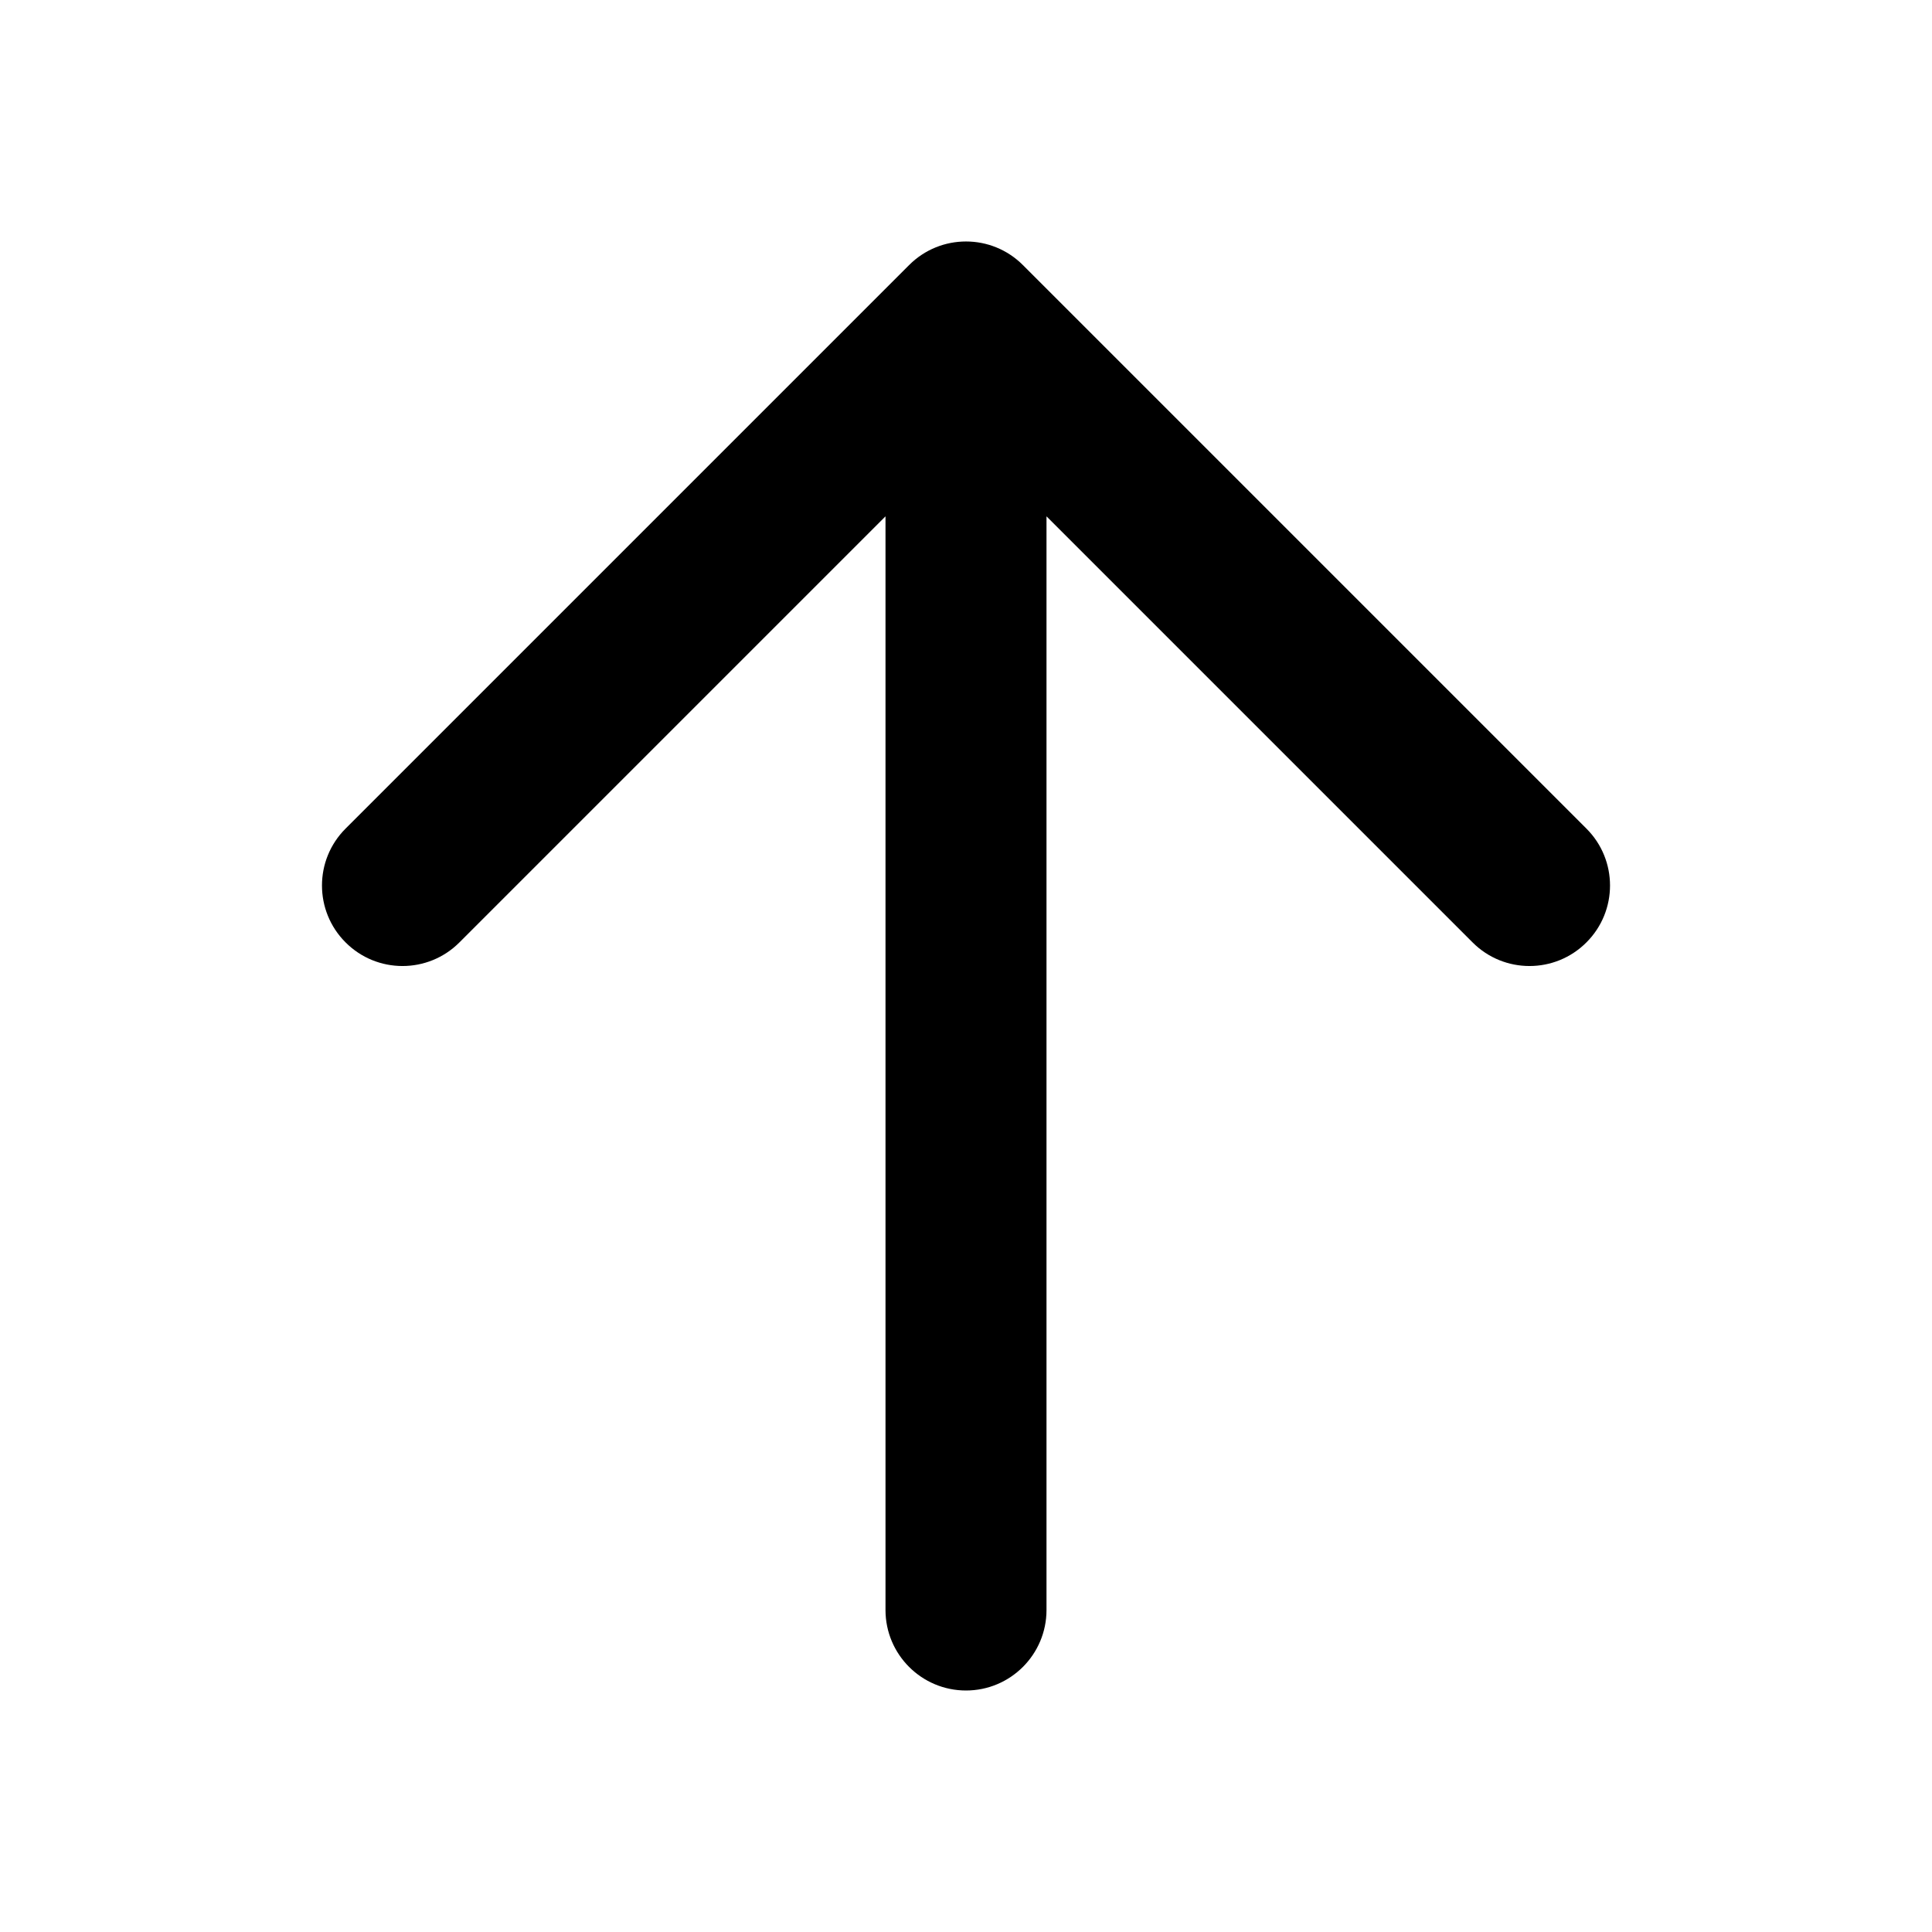
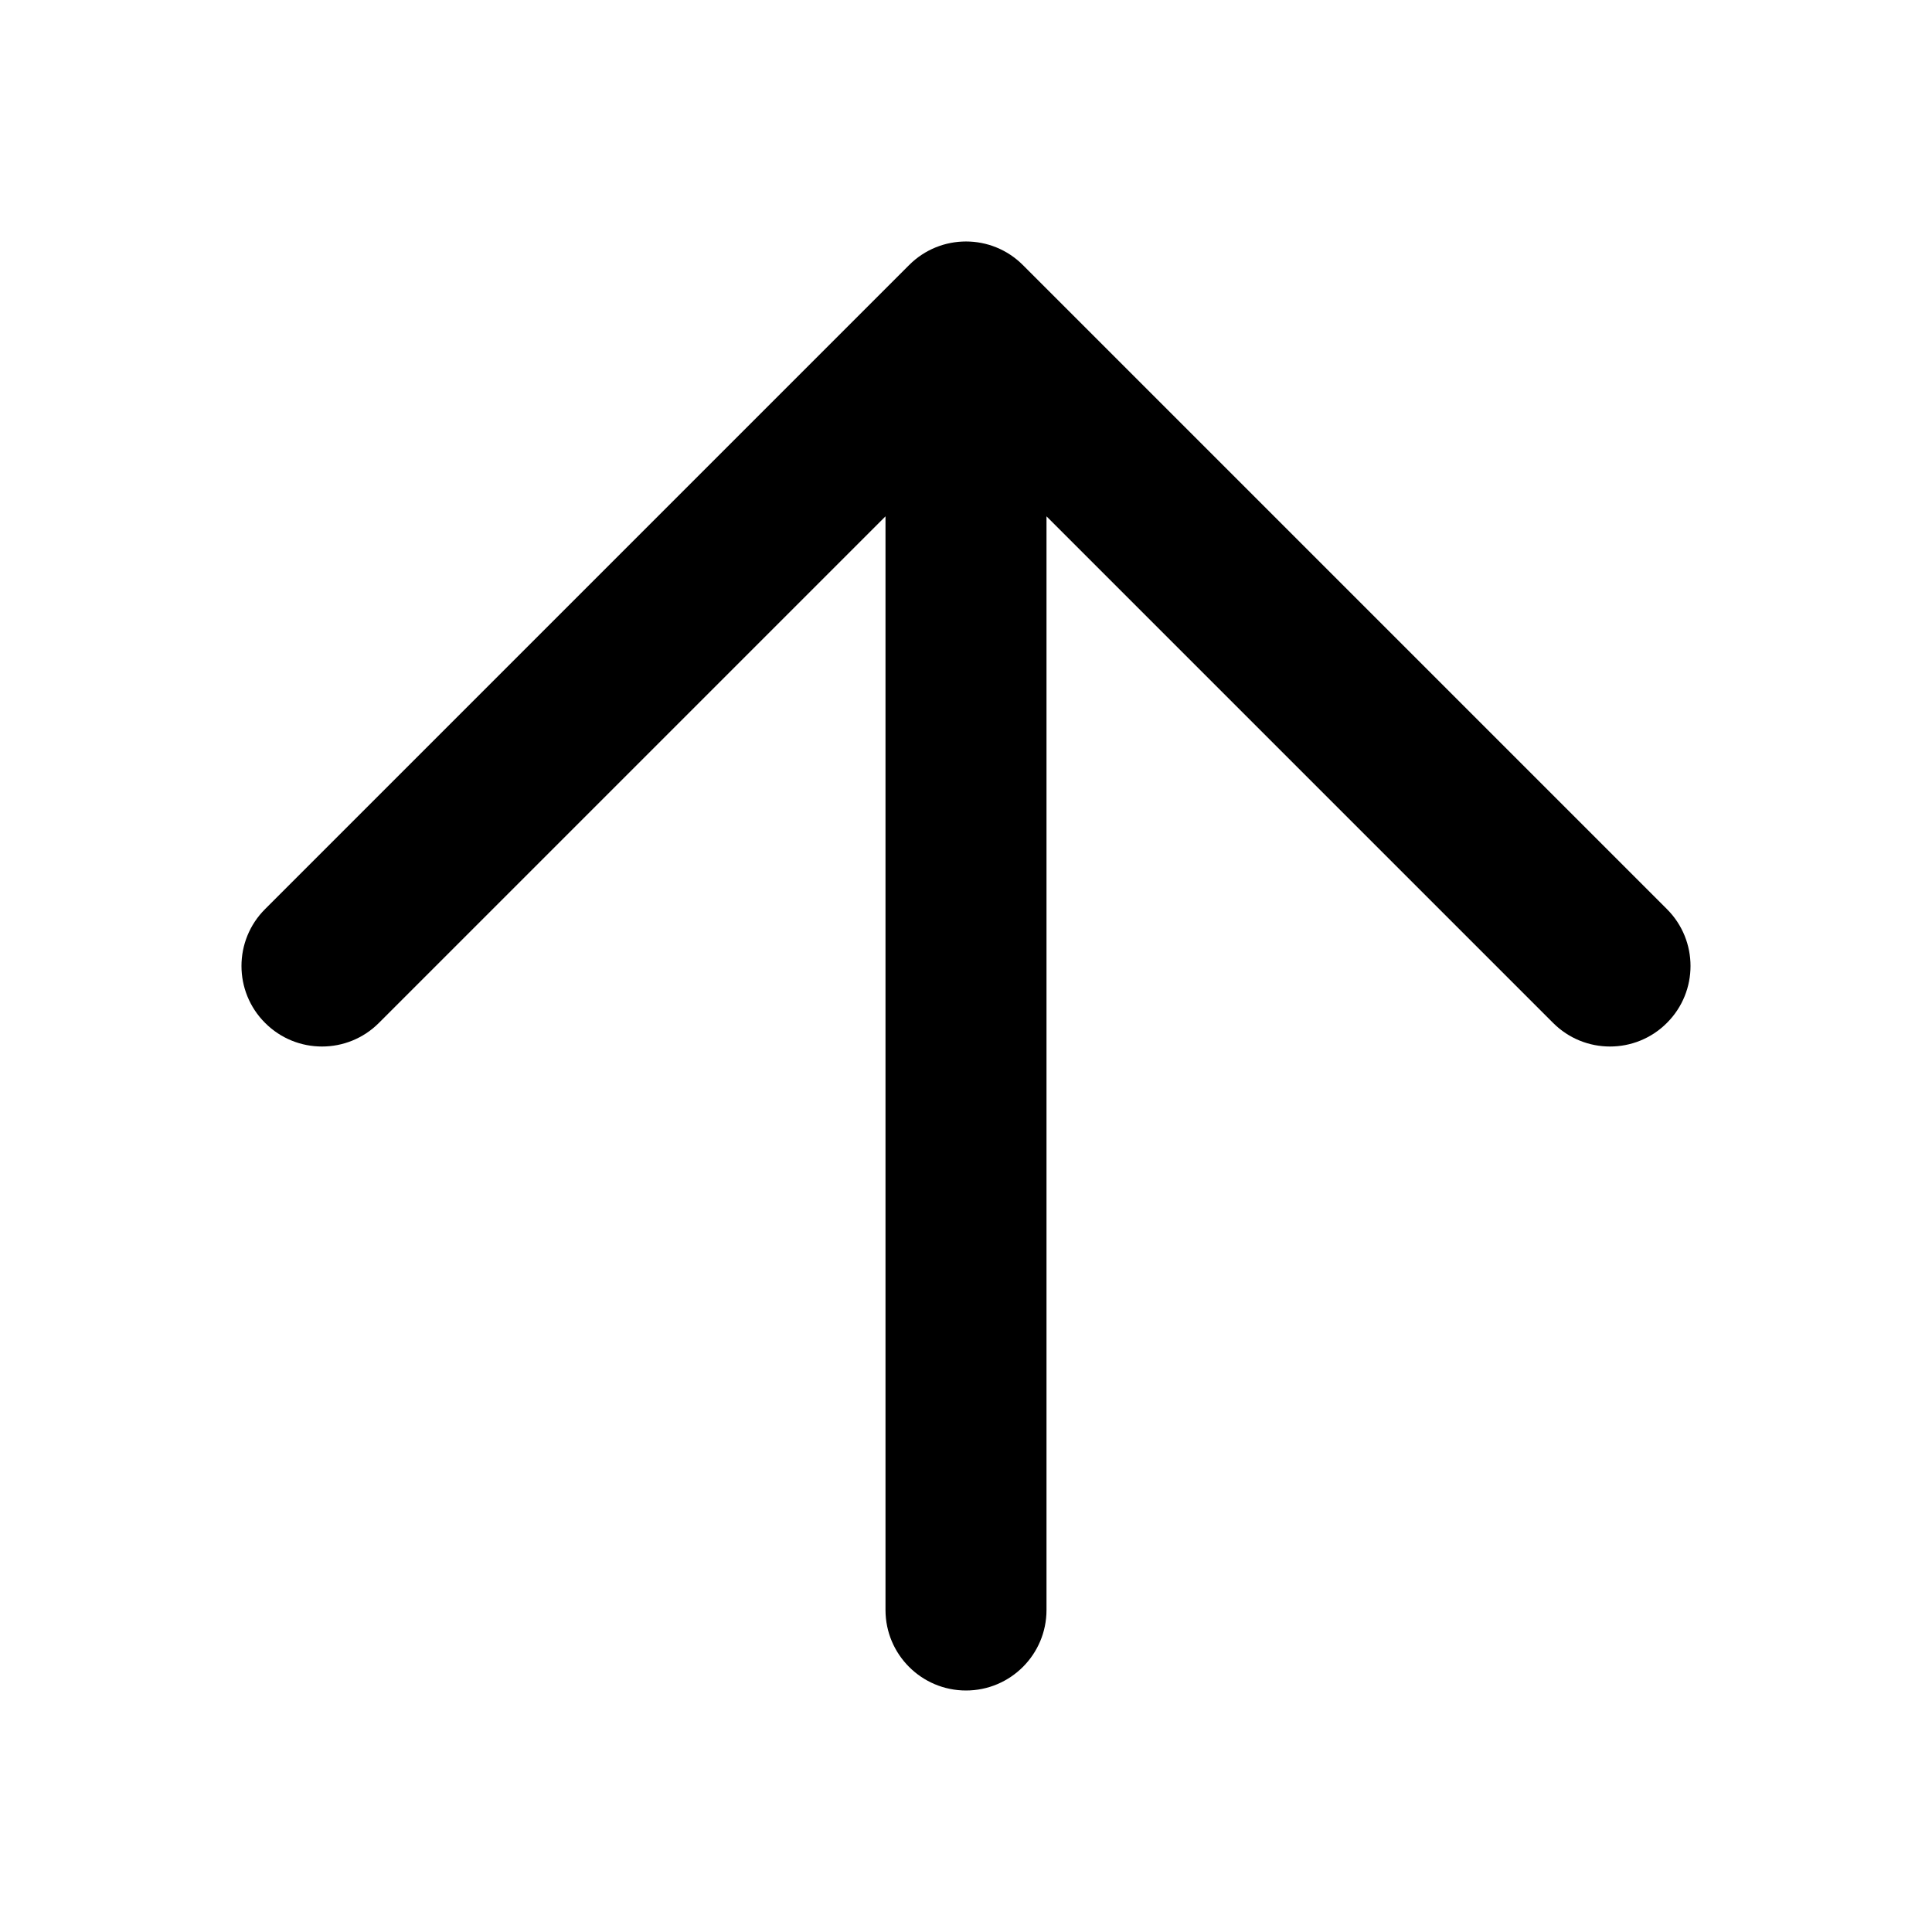
<svg xmlns="http://www.w3.org/2000/svg" width="24" height="24" viewBox="0 0 24 24" fill="none" data-karrot-ui-icon="true">
-   <path fill-rule="evenodd" clip-rule="evenodd" d="M19.707 11.707C19.317 12.098 18.683 12.098 18.293 11.707L13 6.414L13 20C13 20.552 12.552 21 12 21C11.448 21 11 20.552 11 20L11 6.414L5.707 11.707C5.317 12.098 4.683 12.098 4.293 11.707C3.902 11.317 3.902 10.683 4.293 10.293L11.293 3.293C11.683 2.902 12.317 2.902 12.707 3.293L19.707 10.293C20.098 10.683 20.098 11.317 19.707 11.707Z" fill="currentColor" />
+   <path fill-rule="evenodd" clip-rule="evenodd" d="M20.707 12.707C20.317 13.098 19.683 13.098 19.293 12.707L13 6.414L13 20C13 20.552 12.552 21 12 21C11.448 21 11 20.552 11 20L11 6.414L4.707 12.707C4.317 13.098 3.683 13.098 3.293 12.707C2.902 12.317 2.902 11.683 3.293 11.293L11.293 3.293C11.683 2.902 12.317 2.902 12.707 3.293L20.707 11.293C21.098 11.683 21.098 12.317 20.707 12.707Z" fill="currentColor" />
</svg>
